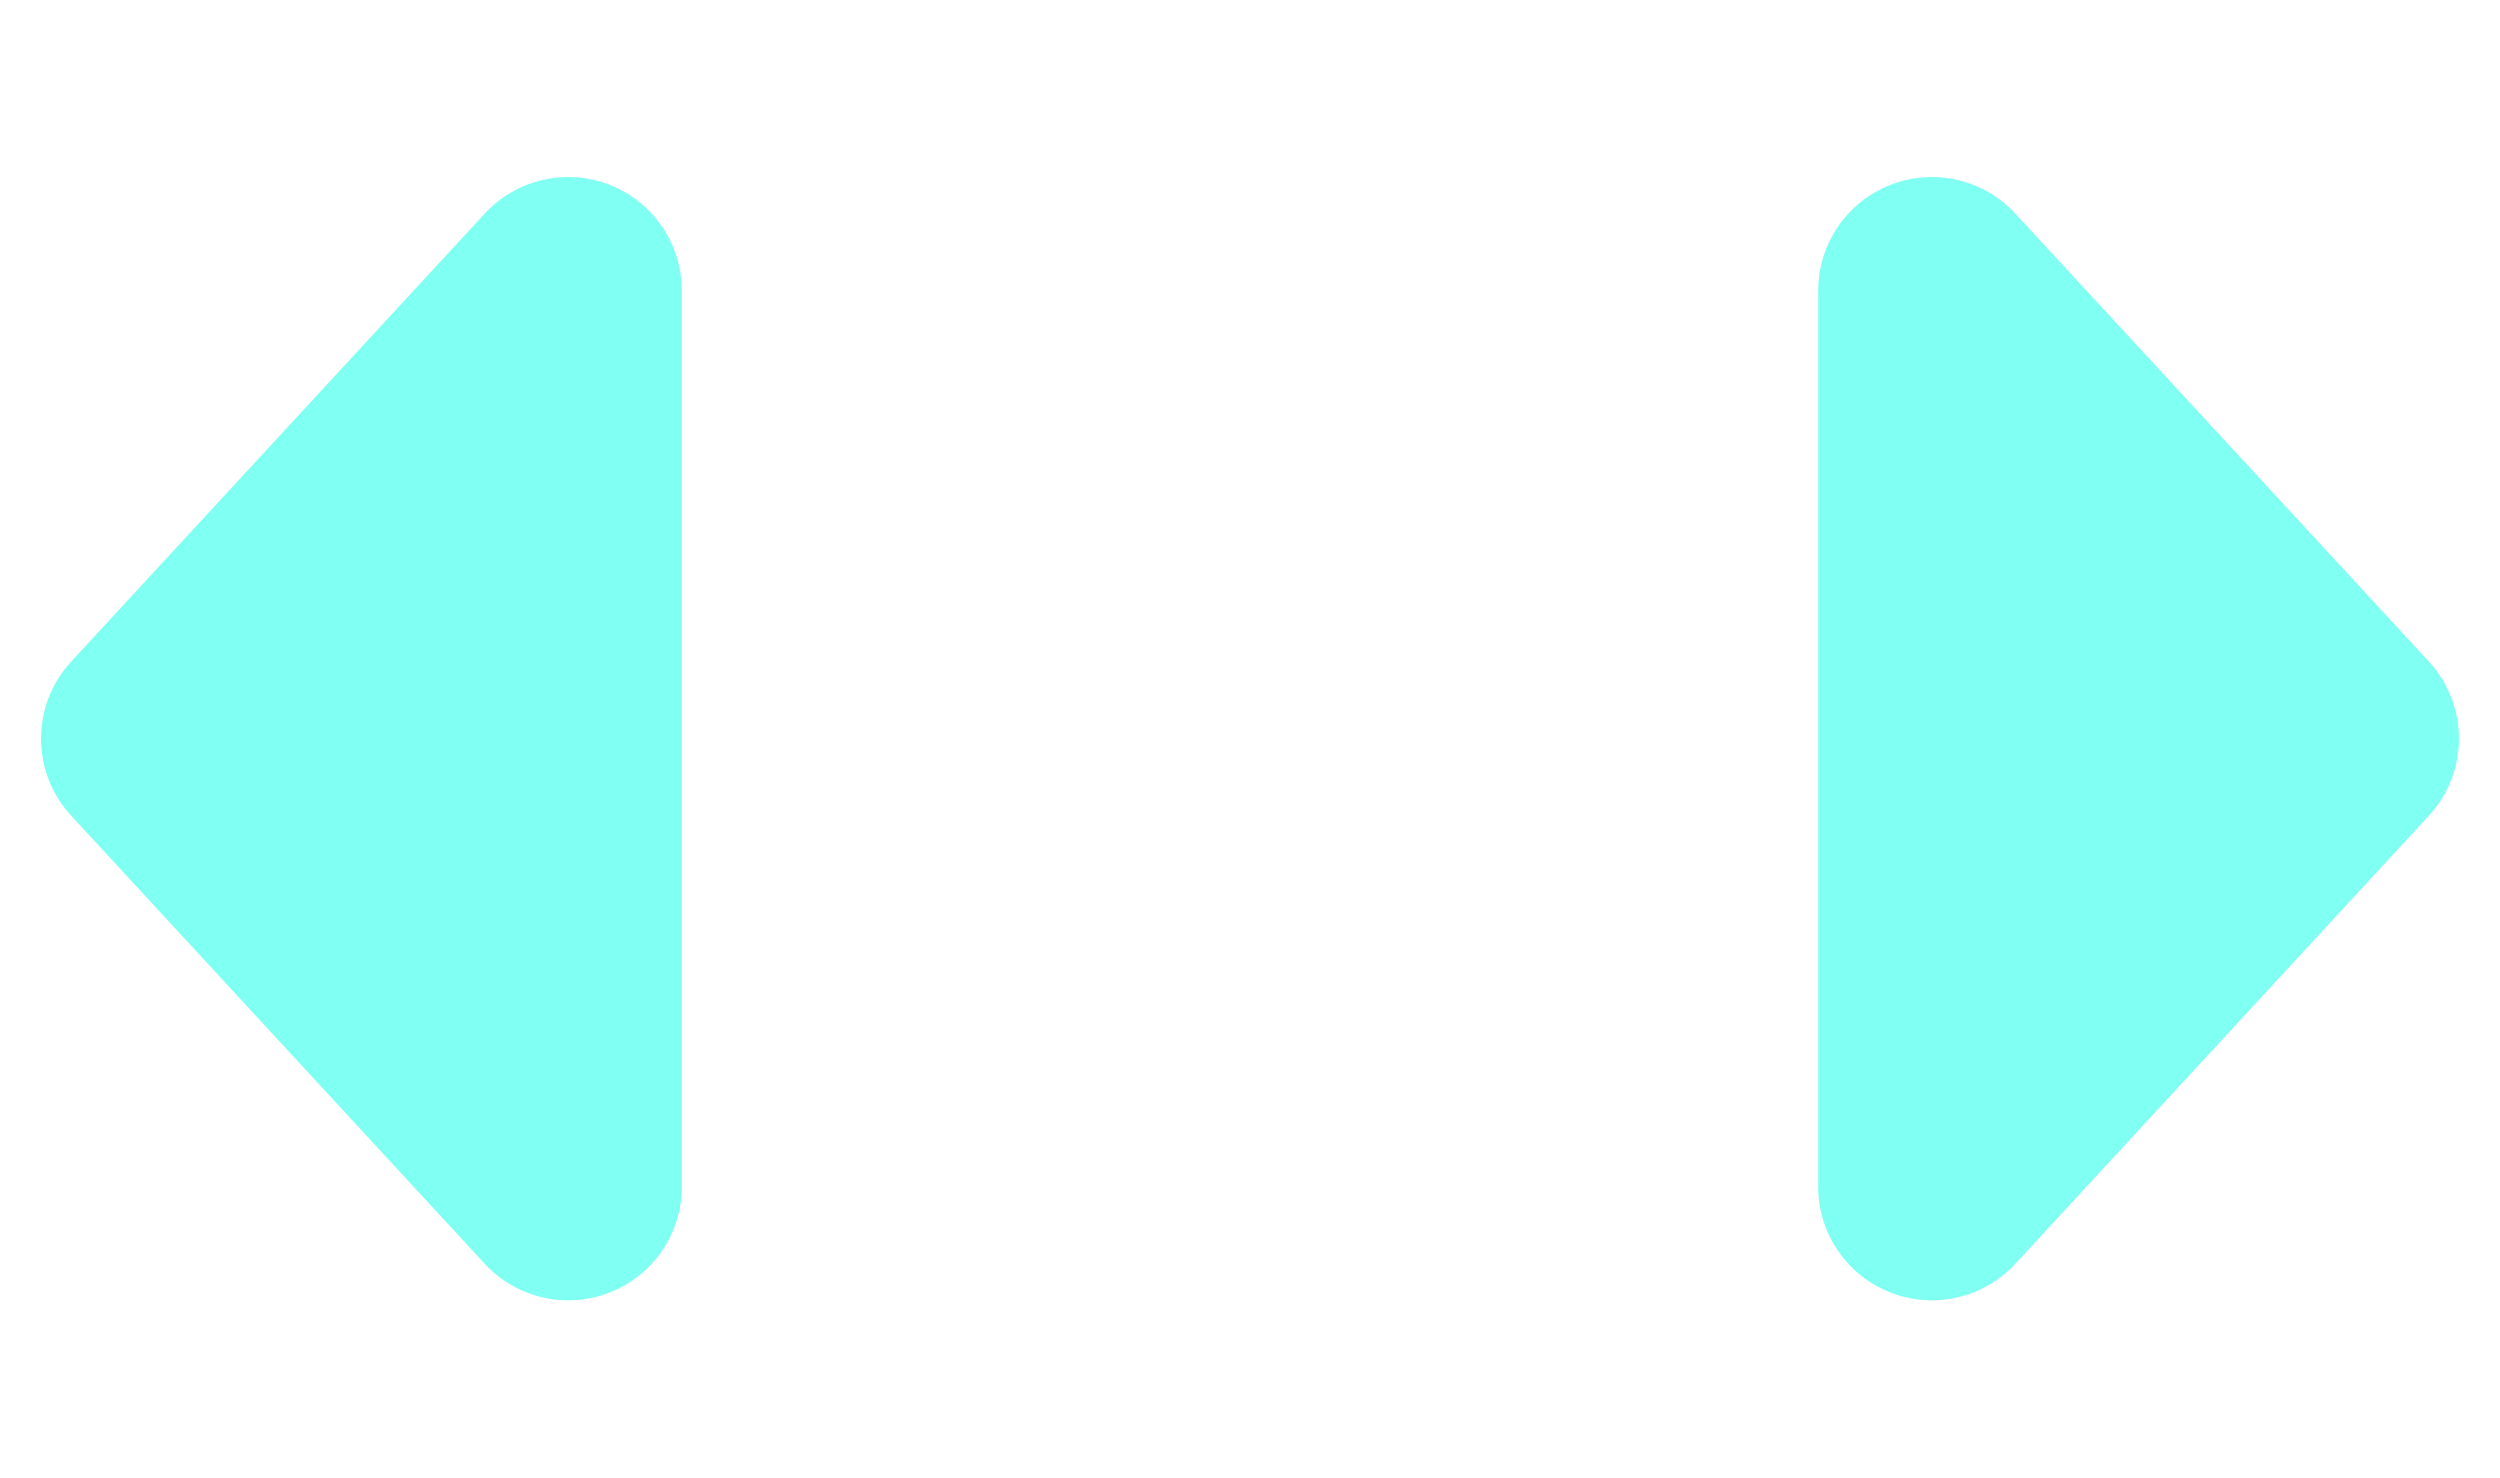
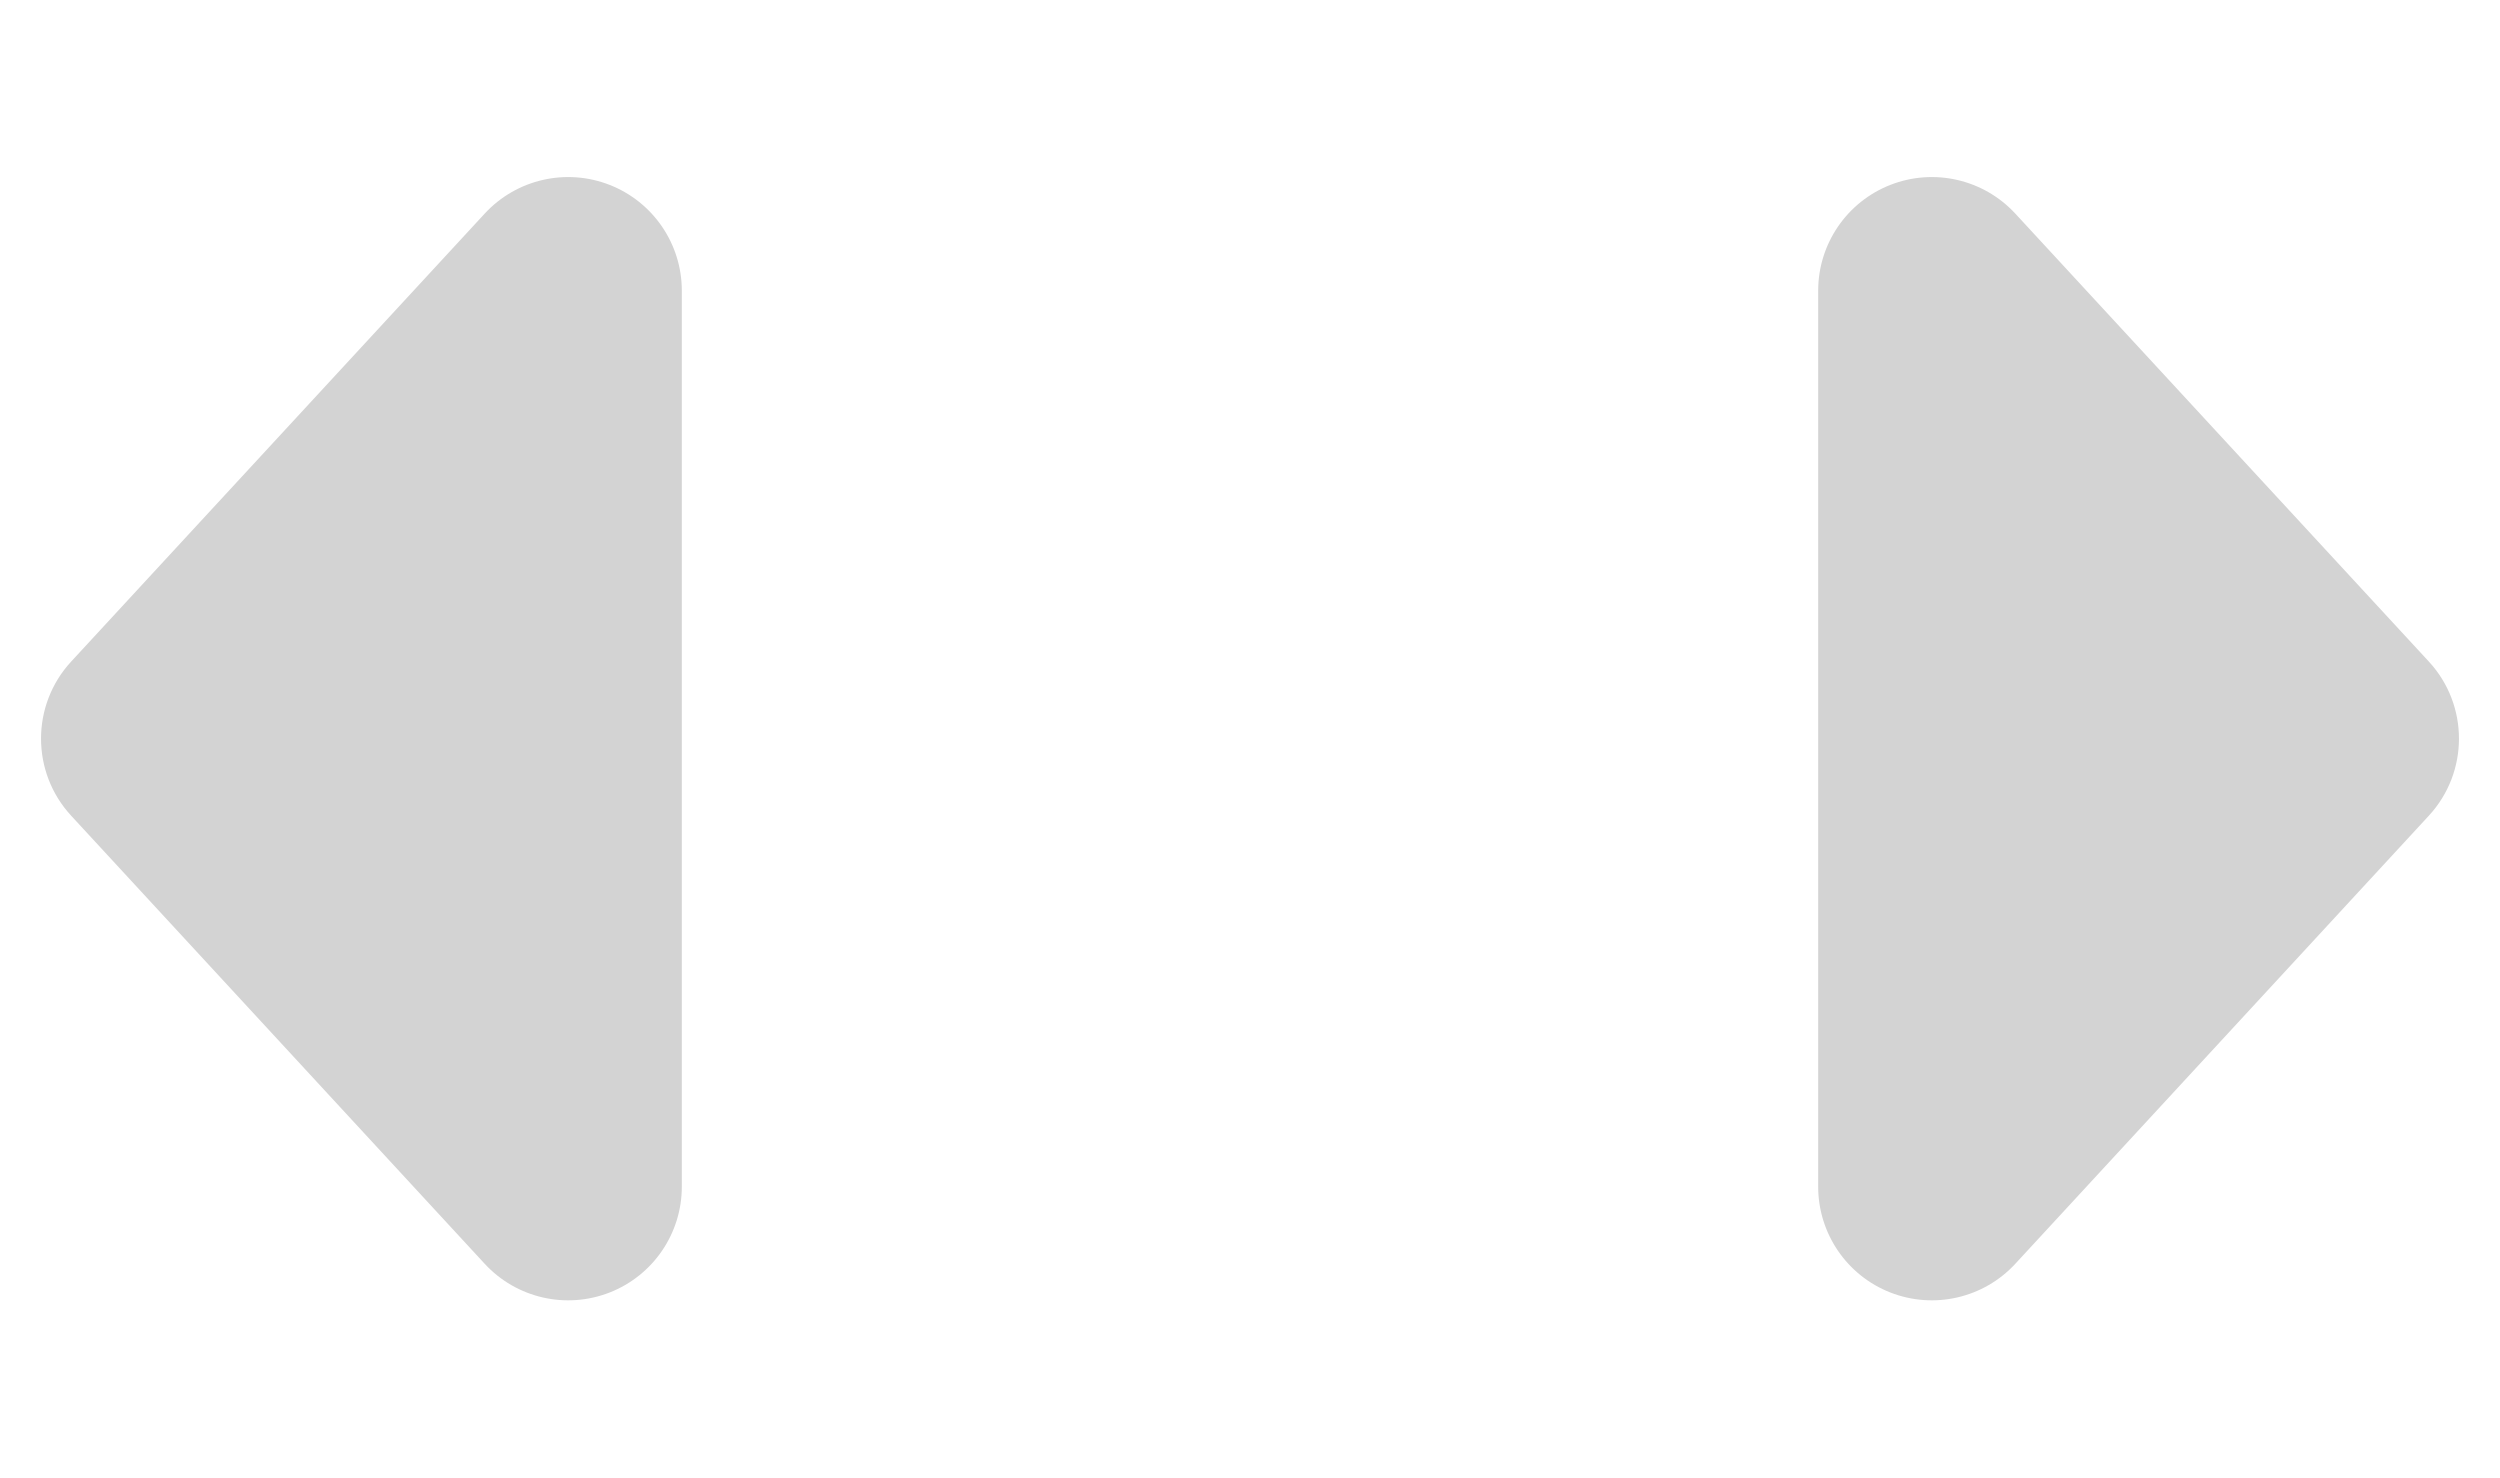
<svg xmlns="http://www.w3.org/2000/svg" width="22" height="13">
-   <g fill="#80FFF3" fill-rule="evenodd">
+   <g fill="lightgray" fill-rule="evenodd">
    <path d="M16 2.558v7.884a1 1 0 001.735.679l3.639-3.943a1 1 0 000-1.356l-3.64-3.943A1 1 0 0016 2.558zM6 2.558v7.884a1 1 0 01-1.735.679L.626 7.178a1 1 0 010-1.356l3.64-3.943A1 1 0 016 2.558z" />
  </g>
</svg>
